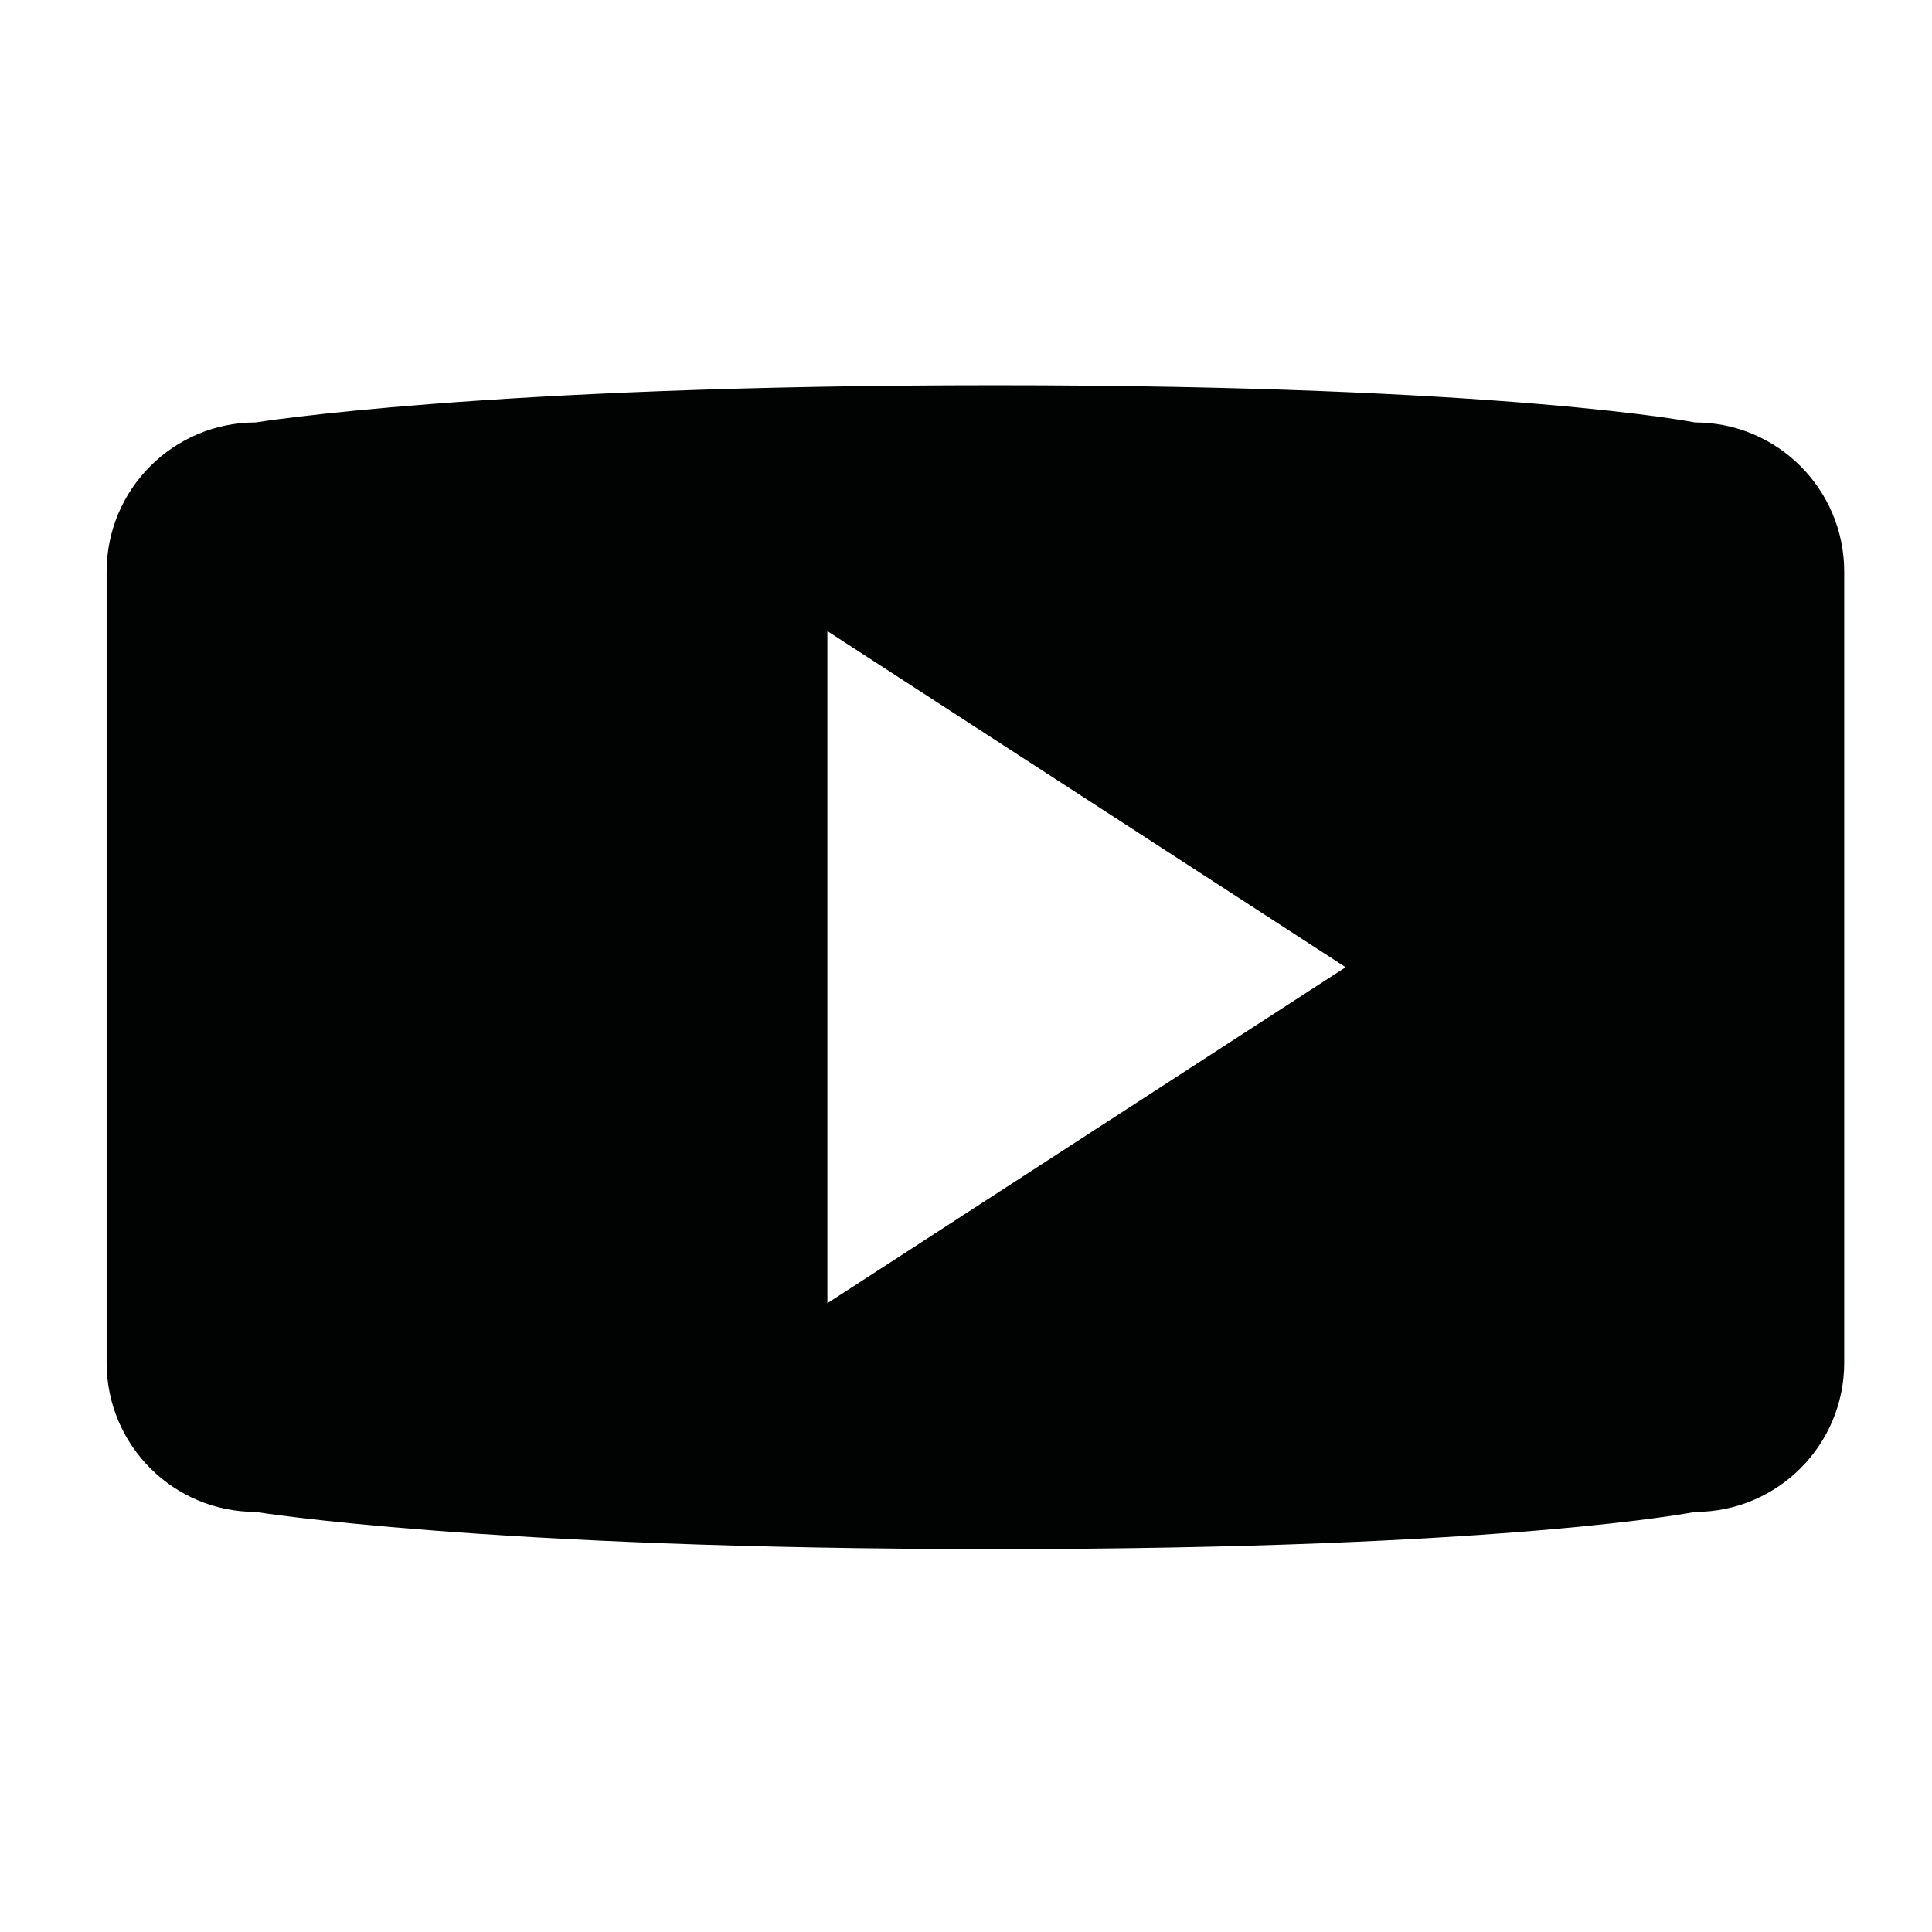
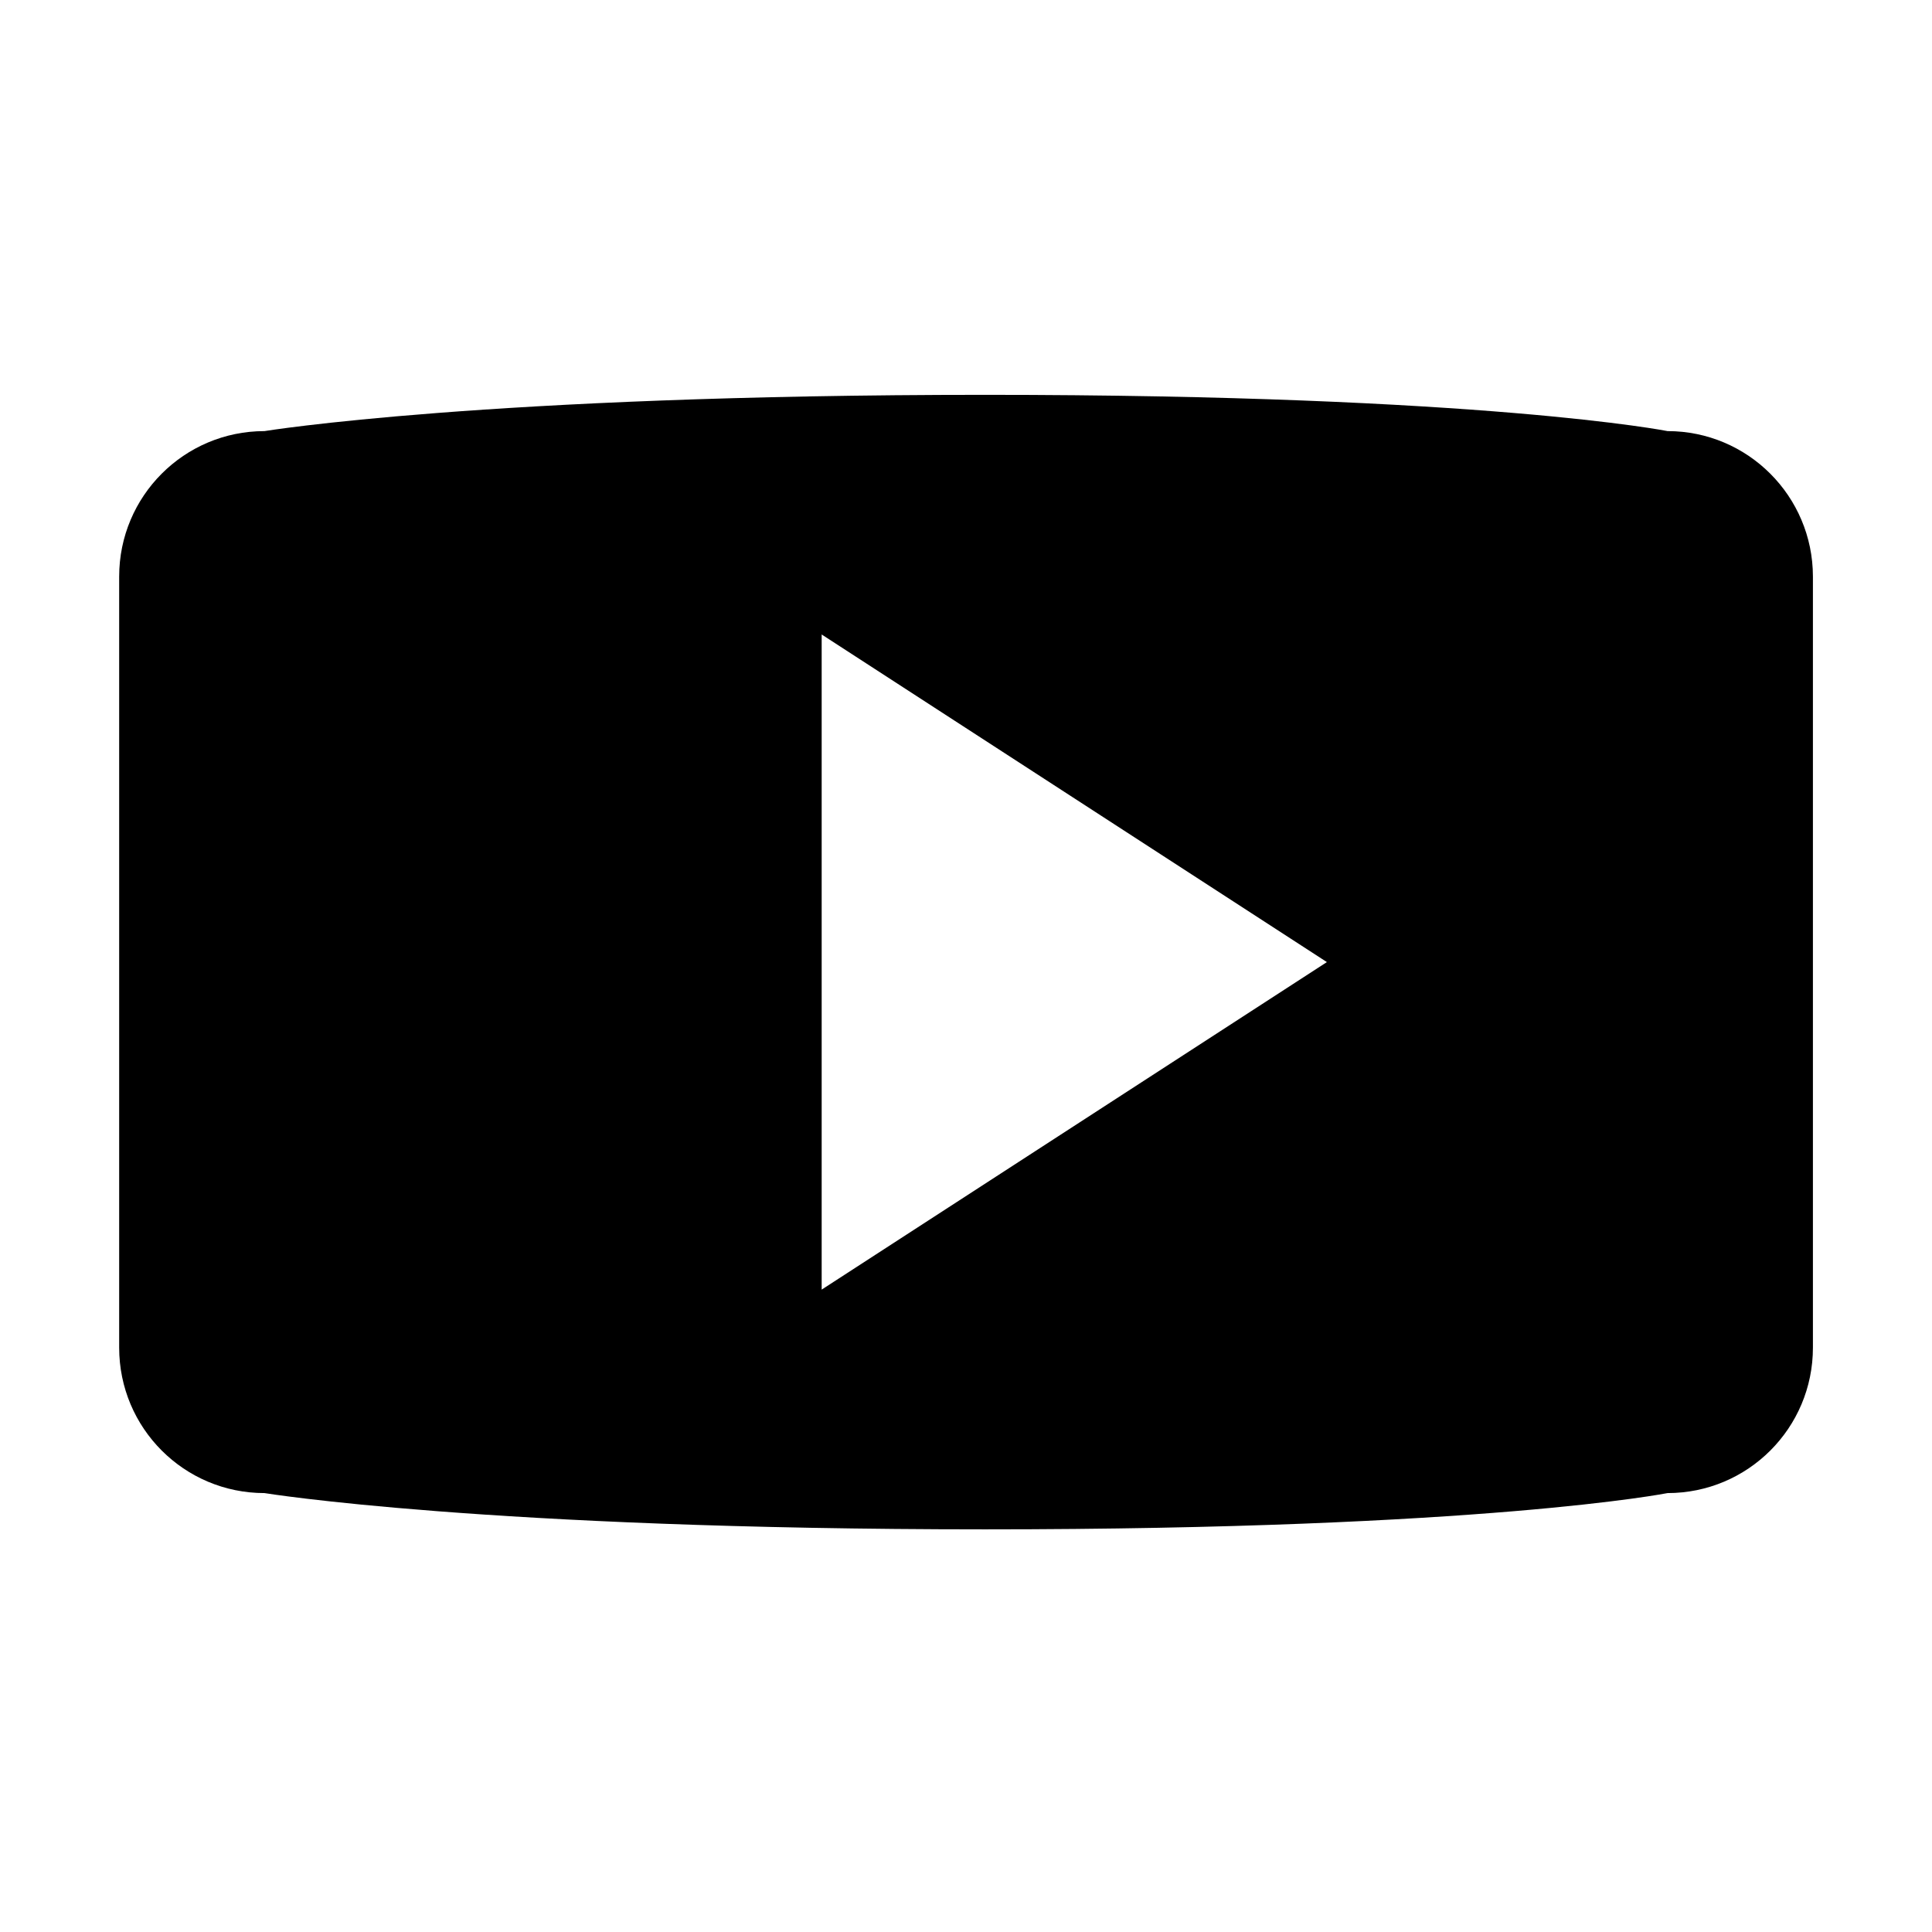
- <svg xmlns="http://www.w3.org/2000/svg" version="1.1" id="Calque_1" x="0px" y="0px" width="32px" height="32px" viewBox="0 0 32 32" enable-background="new 0 0 32 32" xml:space="preserve">
-   <path fill="#010202" d="M28.075,6.997c0,0-3.105-0.616-11.594-0.616c-8.487,0-12.245,0.616-12.245,0.616  c-1.365,0-2.47,1.107-2.47,2.471v3.34v6.423v3.34c0,1.365,1.104,2.471,2.47,2.471c0,0,3.758,0.616,12.245,0.616  c8.488,0,11.594-0.616,11.594-0.616c1.365,0,2.471-1.105,2.471-2.471v-3.34v-6.423v-3.34C30.546,8.104,29.44,6.997,28.075,6.997z   M13.704,21.585V10.453l8.584,5.567L13.704,21.585z" />
+ <svg xmlns="http://www.w3.org/2000/svg" version="1.1" id="Calque_1" x="0px" y="0px" width="44px" height="44px" viewBox="0 0 44 44" enable-background="new 0 0 44 44" xml:space="preserve">
+   <path d="M37.977,9.818c0,0-4.162-0.826-15.542-0.826c-11.375,0-16.411,0.826-16.411,0.826c-1.83,0-3.31,1.483-3.31,3.312v17.562  c0,1.83,1.479,3.312,3.31,3.312c0,0,5.037,0.826,16.411,0.826c11.375,0,15.542-0.826,15.542-0.826c1.828,0,3.311-1.48,3.311-3.312  V13.13C41.286,11.301,39.805,9.818,37.977,9.818z M18.713,29.37V14.45l11.506,7.461L18.713,29.37L18.713,29.37z" />
</svg>
